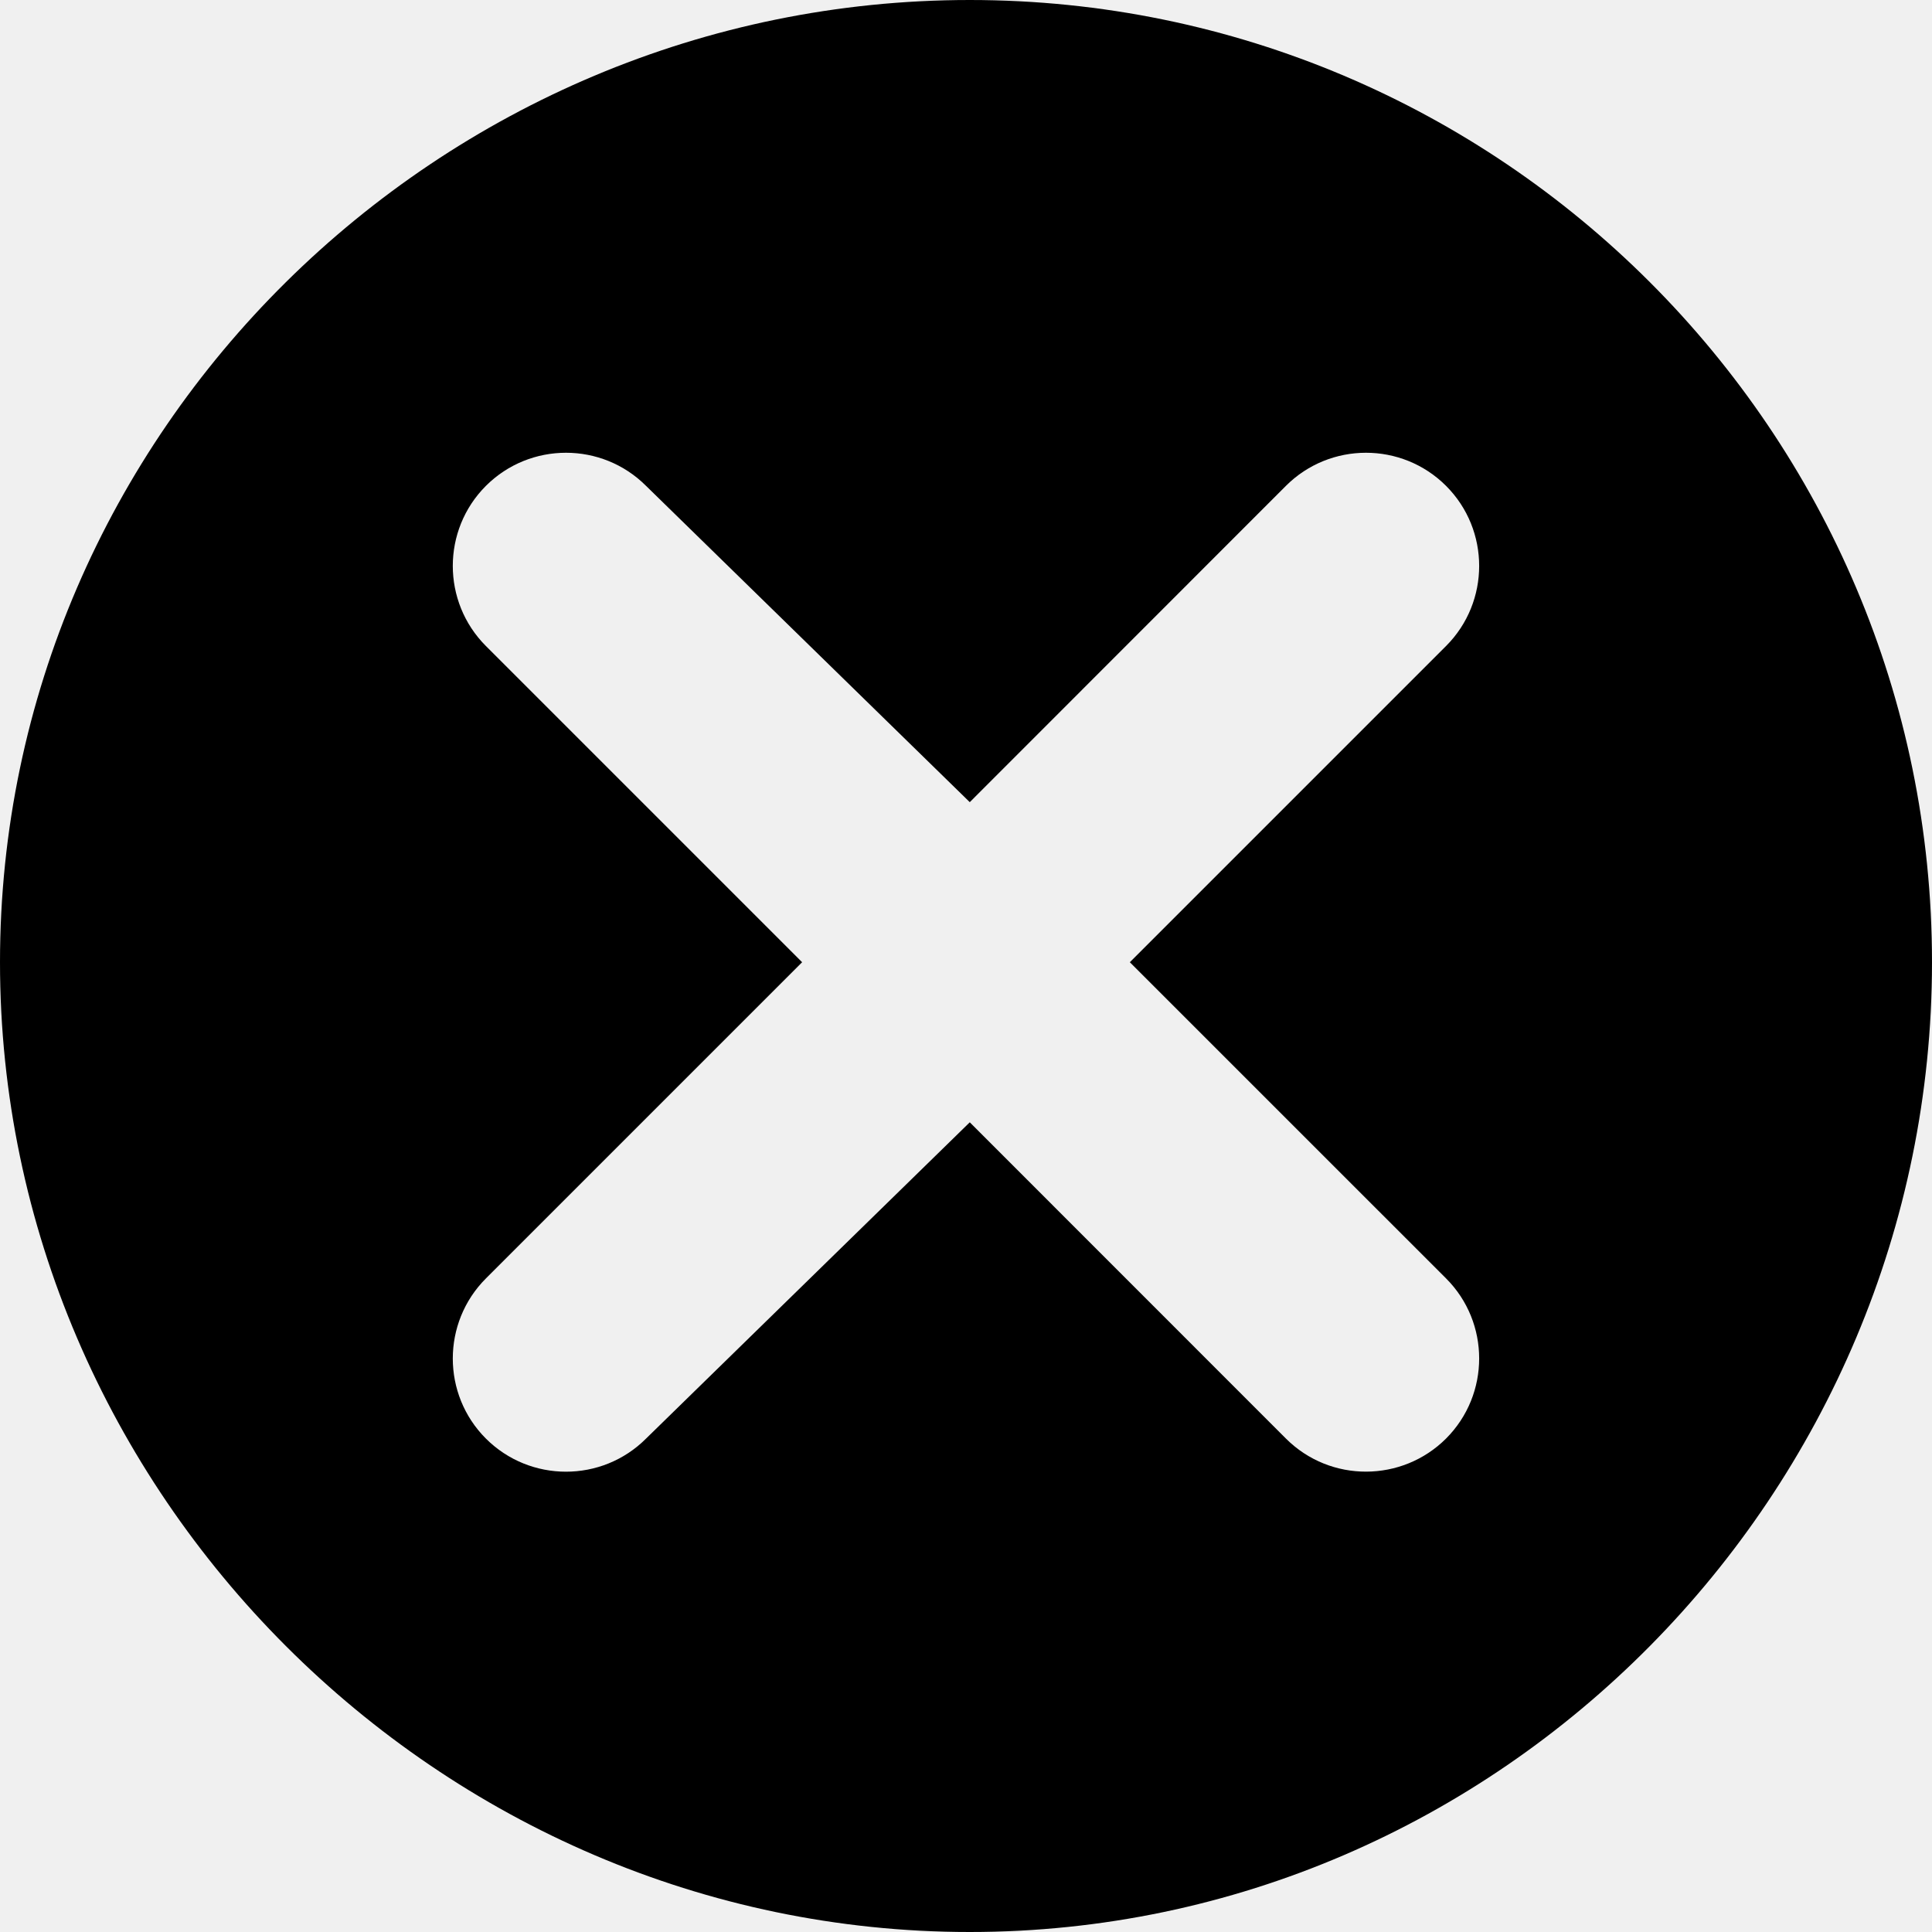
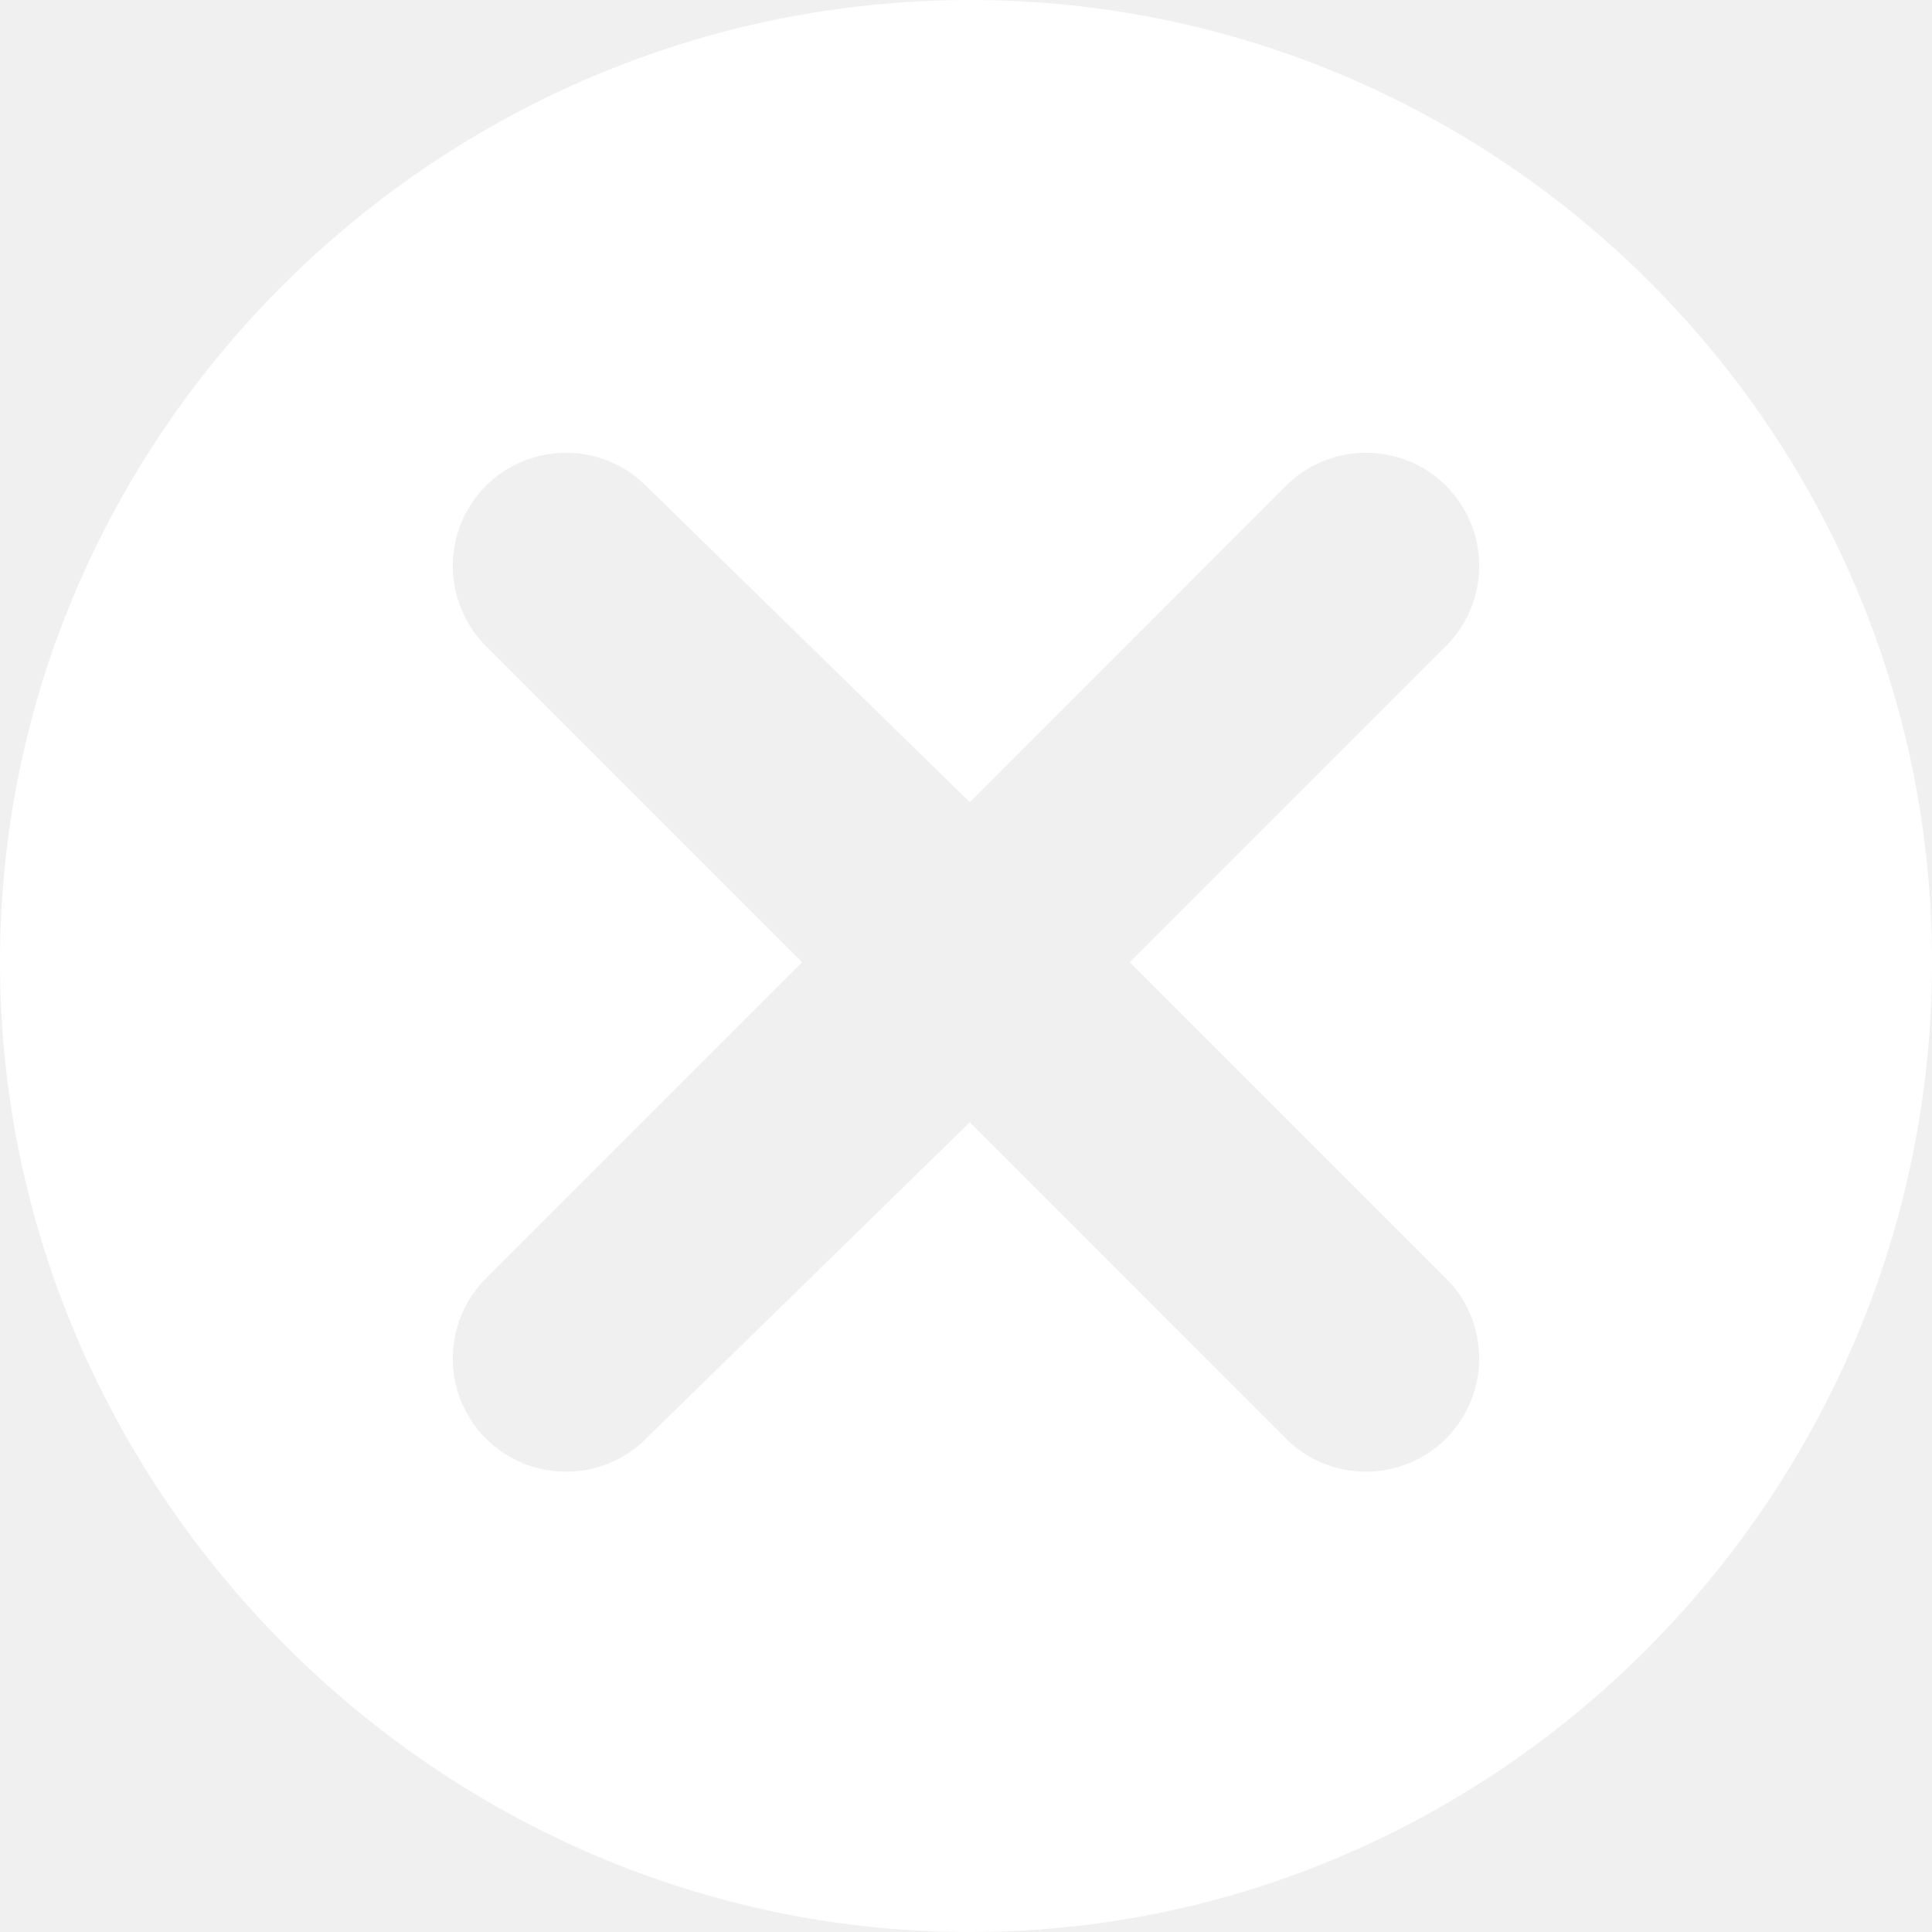
<svg xmlns="http://www.w3.org/2000/svg" version="1.1" id="Capa_1" x="0px" y="0px" viewBox="0 0 512 512" style="enable-background:new 0 0 512 512;" xml:space="preserve">
  <g>
    <g>
-       <path d="M257,0C116.39,0,0,114.39,0,255s116.39,257,257,257s255-116.39,255-257S397.61,0,257,0z M383.22,338.79    c11.7,11.7,11.7,30.73,0,42.44c-11.61,11.6-30.64,11.79-42.44,0L257,297.42l-85.79,83.82c-11.7,11.7-30.73,11.7-42.44,0    c-11.7-11.7-11.7-30.73,0-42.44l83.8-83.8l-83.8-83.8c-11.7-11.71-11.7-30.74,0-42.44c11.71-11.7,30.74-11.7,42.44,0L257,212.58    l83.78-83.82c11.68-11.68,30.71-11.72,42.44,0c11.7,11.7,11.7,30.73,0,42.44l-83.8,83.8L383.22,338.79z" />
+       <path fill="#fff" d="M257,0C116.39,0,0,114.39,0,255s116.39,257,257,257s255-116.39,255-257S397.61,0,257,0z M383.22,338.79    c11.7,11.7,11.7,30.73,0,42.44c-11.61,11.6-30.64,11.79-42.44,0L257,297.42l-85.79,83.82c-11.7,11.7-30.73,11.7-42.44,0    c-11.7-11.7-11.7-30.73,0-42.44l83.8-83.8l-83.8-83.8c-11.7-11.71-11.7-30.74,0-42.44c11.71-11.7,30.74-11.7,42.44,0L257,212.58    l83.78-83.82c11.68-11.68,30.71-11.72,42.44,0c11.7,11.7,11.7,30.73,0,42.44l-83.8,83.8L383.22,338.79z" />
    </g>
  </g>
  <g>
</g>
  <g>
</g>
  <g>
</g>
  <g>
</g>
  <g>
</g>
  <g>
</g>
  <g>
</g>
  <g>
</g>
  <g>
</g>
  <g>
</g>
  <g>
</g>
  <g>
</g>
  <g>
</g>
  <g>
</g>
  <g>
</g>
</svg>
